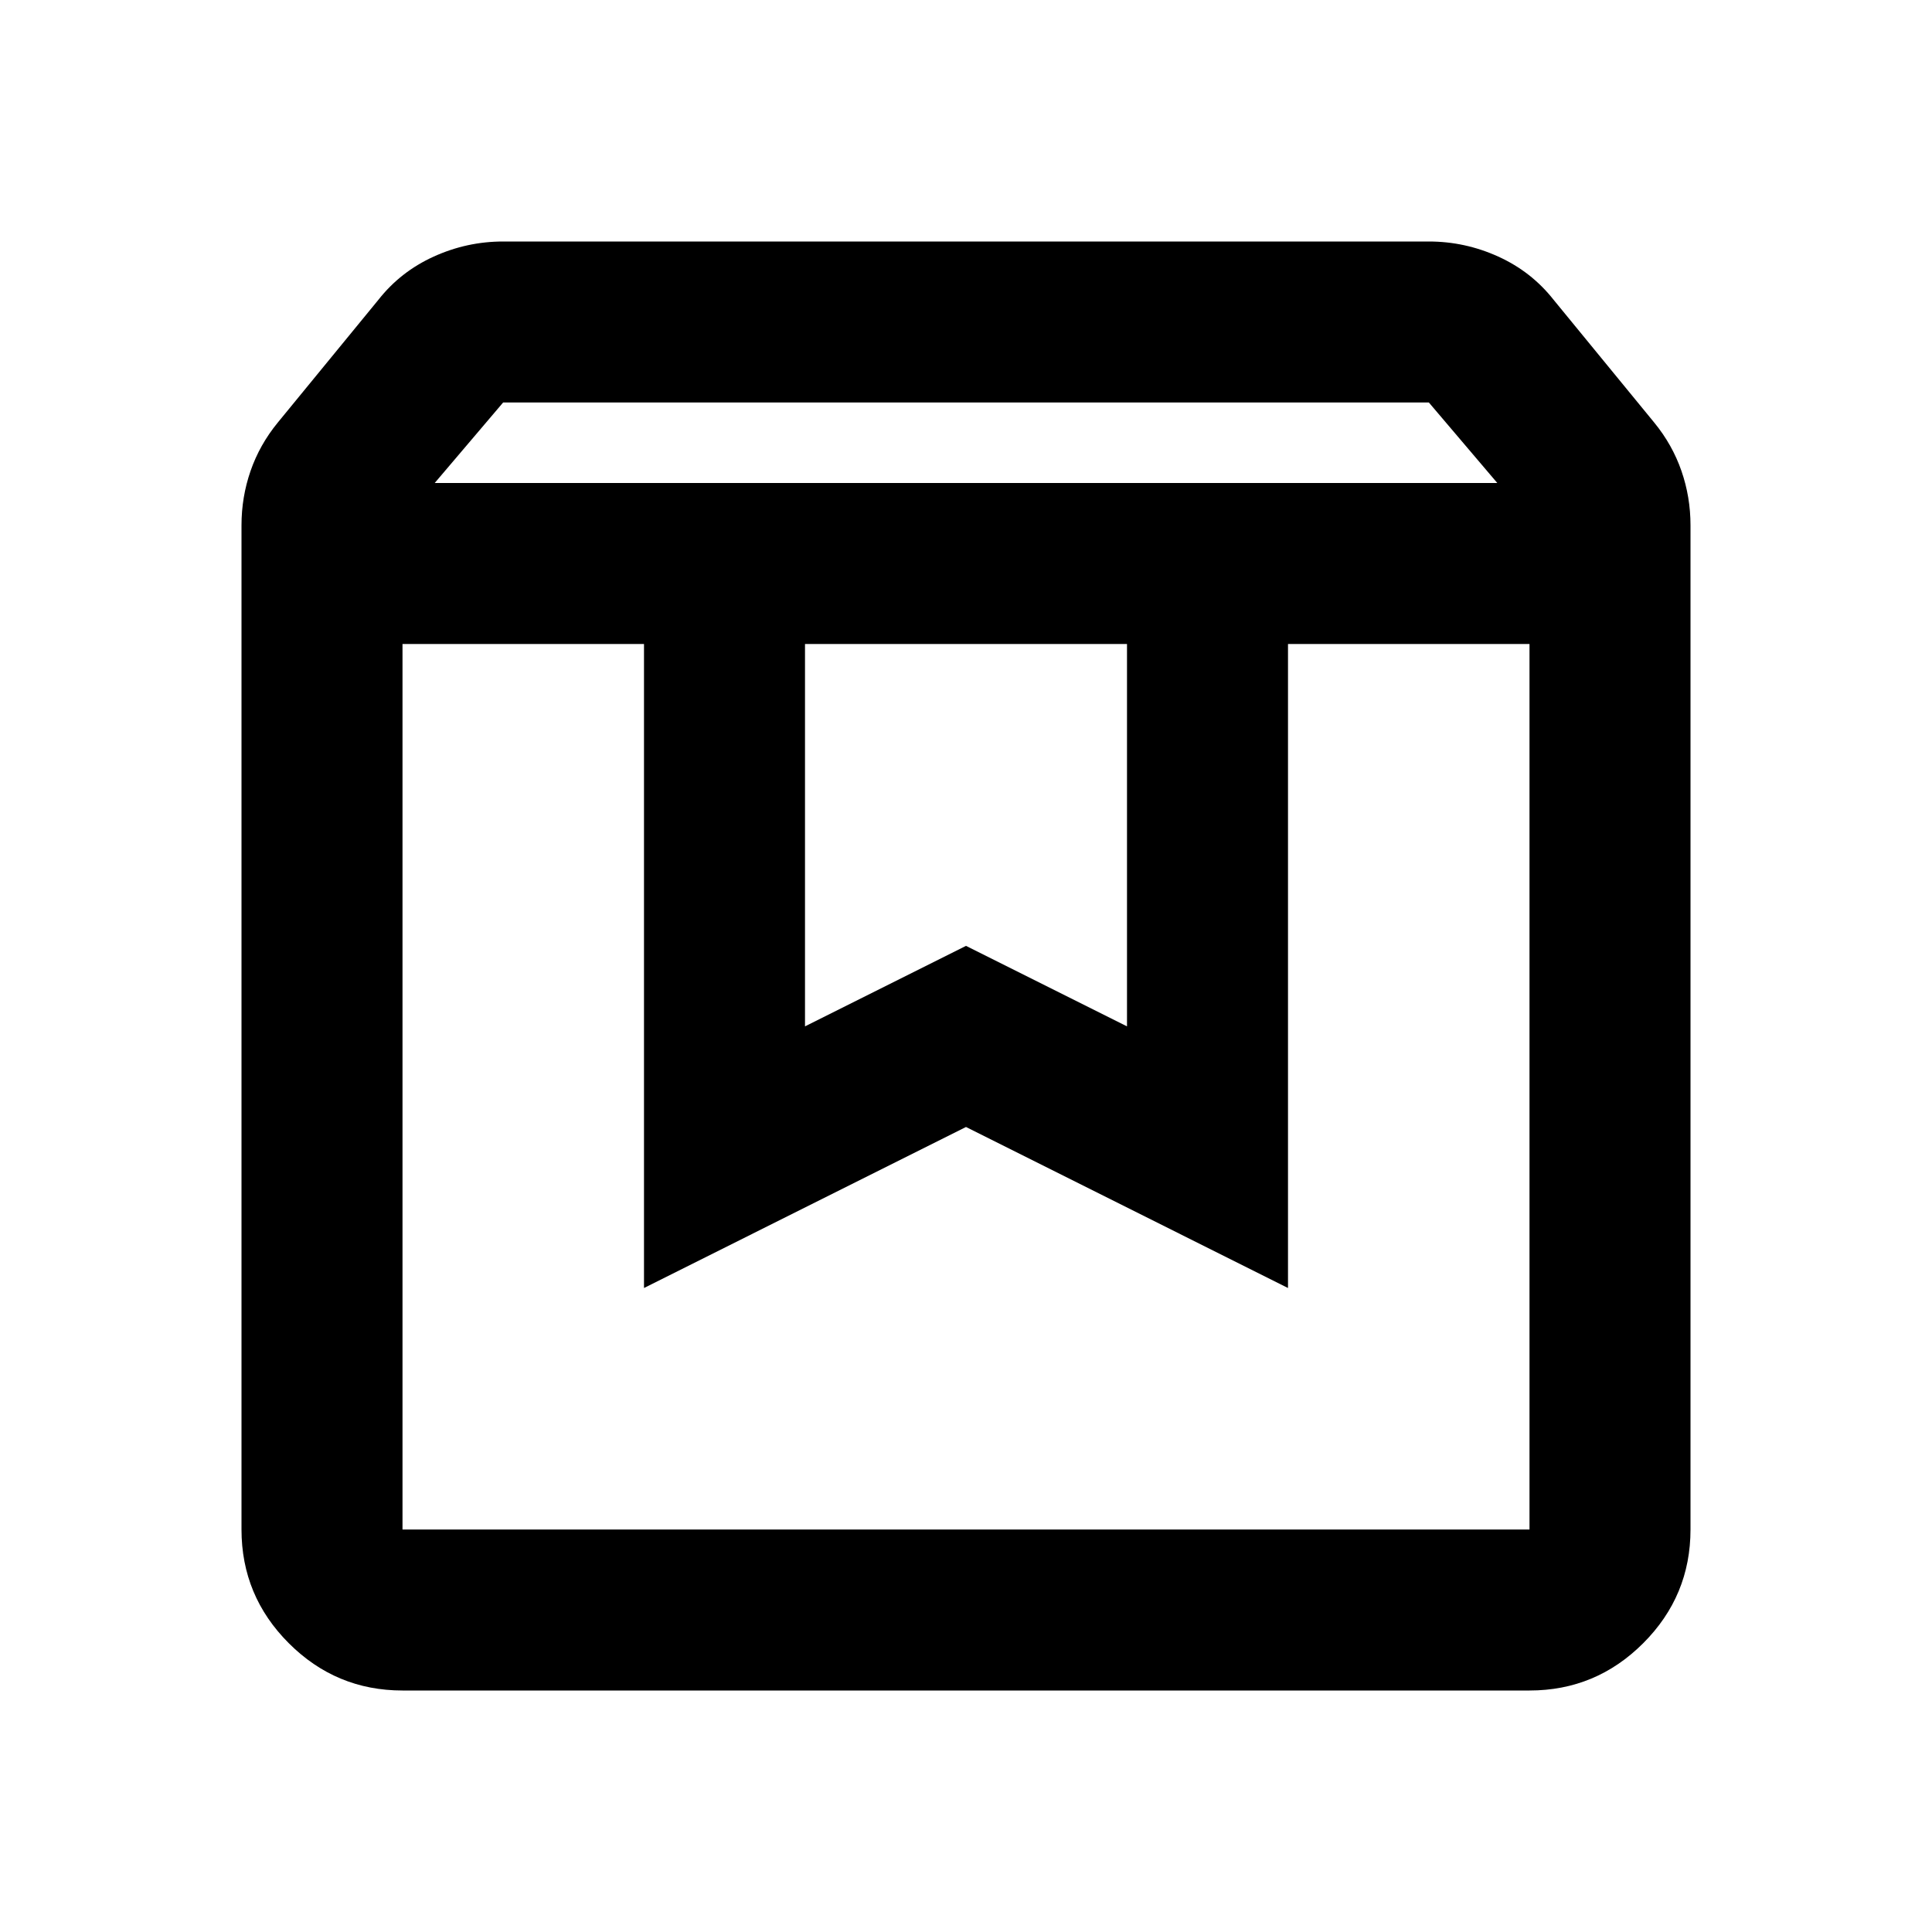
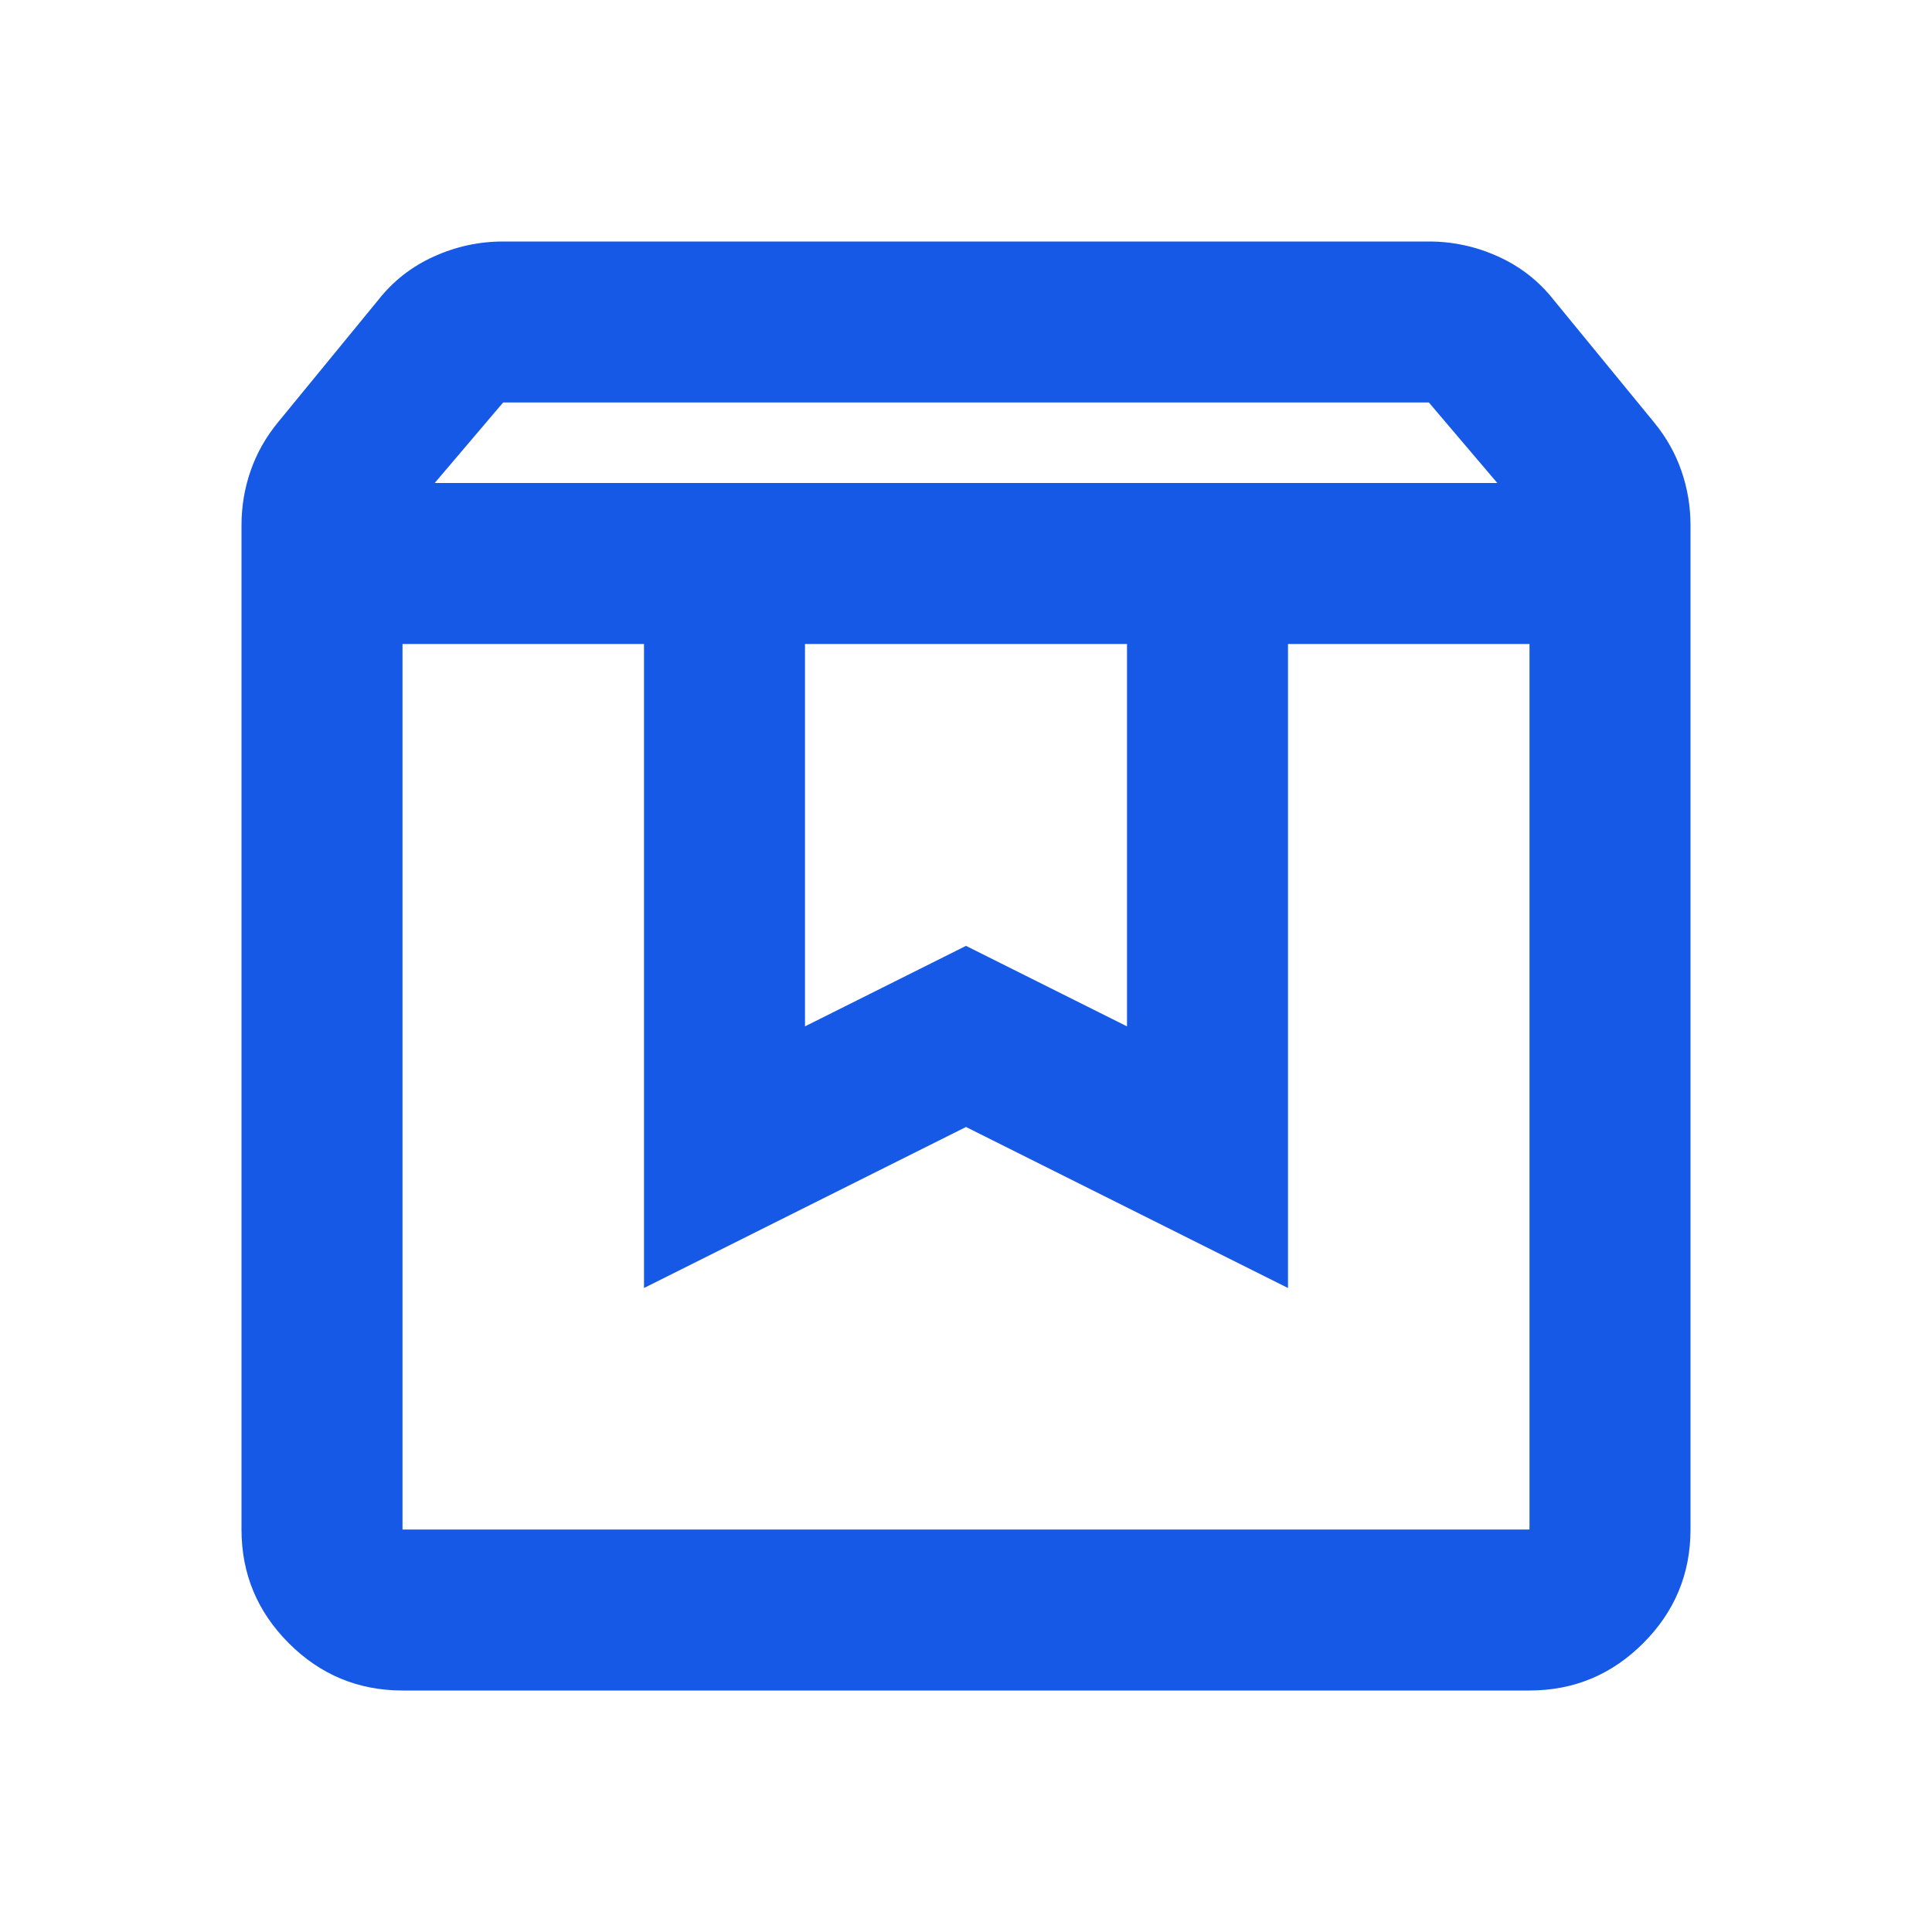
- <svg xmlns="http://www.w3.org/2000/svg" height="24" viewBox="0 -960 960 960" width="24">
+ <svg xmlns="http://www.w3.org/2000/svg" height="24" viewBox="0 -960 960 960" fill="#1659E6" width="24">
  <path d="M200-640v440h560v-440H640v320l-160-80-160 80v-320H200Zm0 520q-33 0-56.5-23.5T120-200v-499q0-14 4.5-27t13.5-24l50-61q11-14 27.5-21.5T250-840h460q18 0 34.5 7.5T772-811l50 61q9 11 13.5 24t4.5 27v499q0 33-23.5 56.5T760-120H200Zm16-600h528l-34-40H250l-34 40Zm184 80v190l80-40 80 40v-190H400Zm-200 0h560-560Z" />
</svg>
